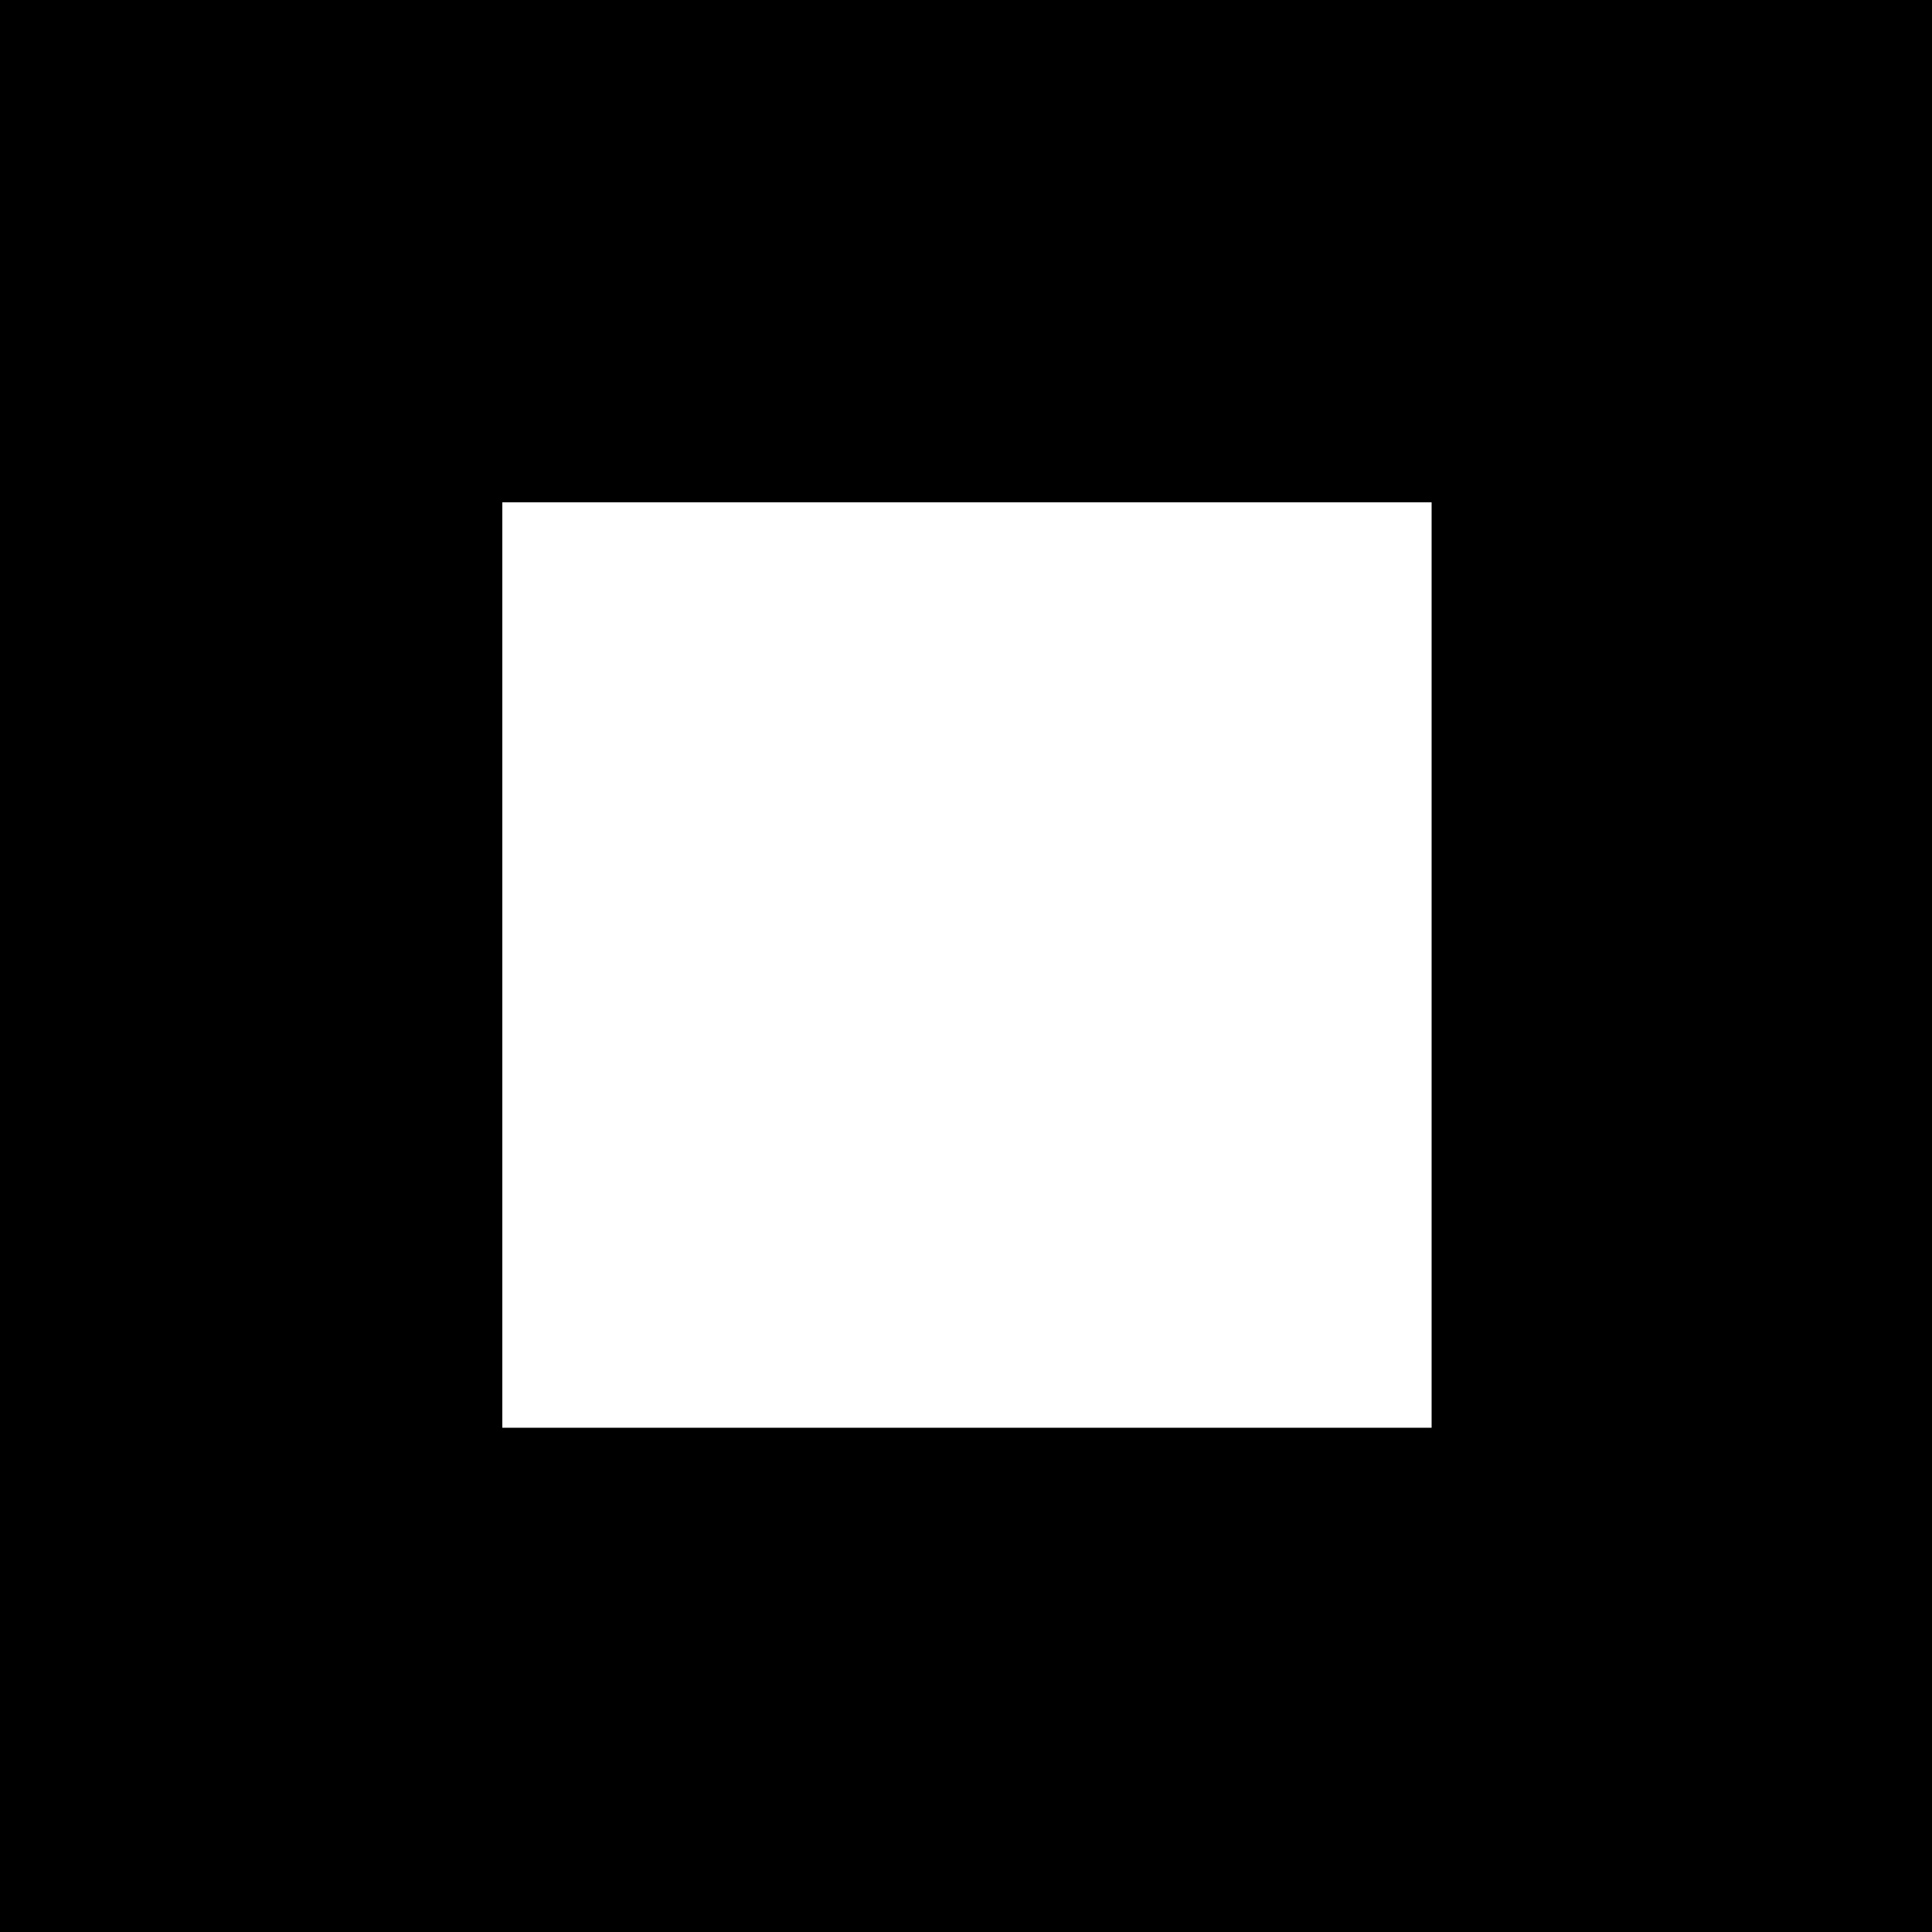
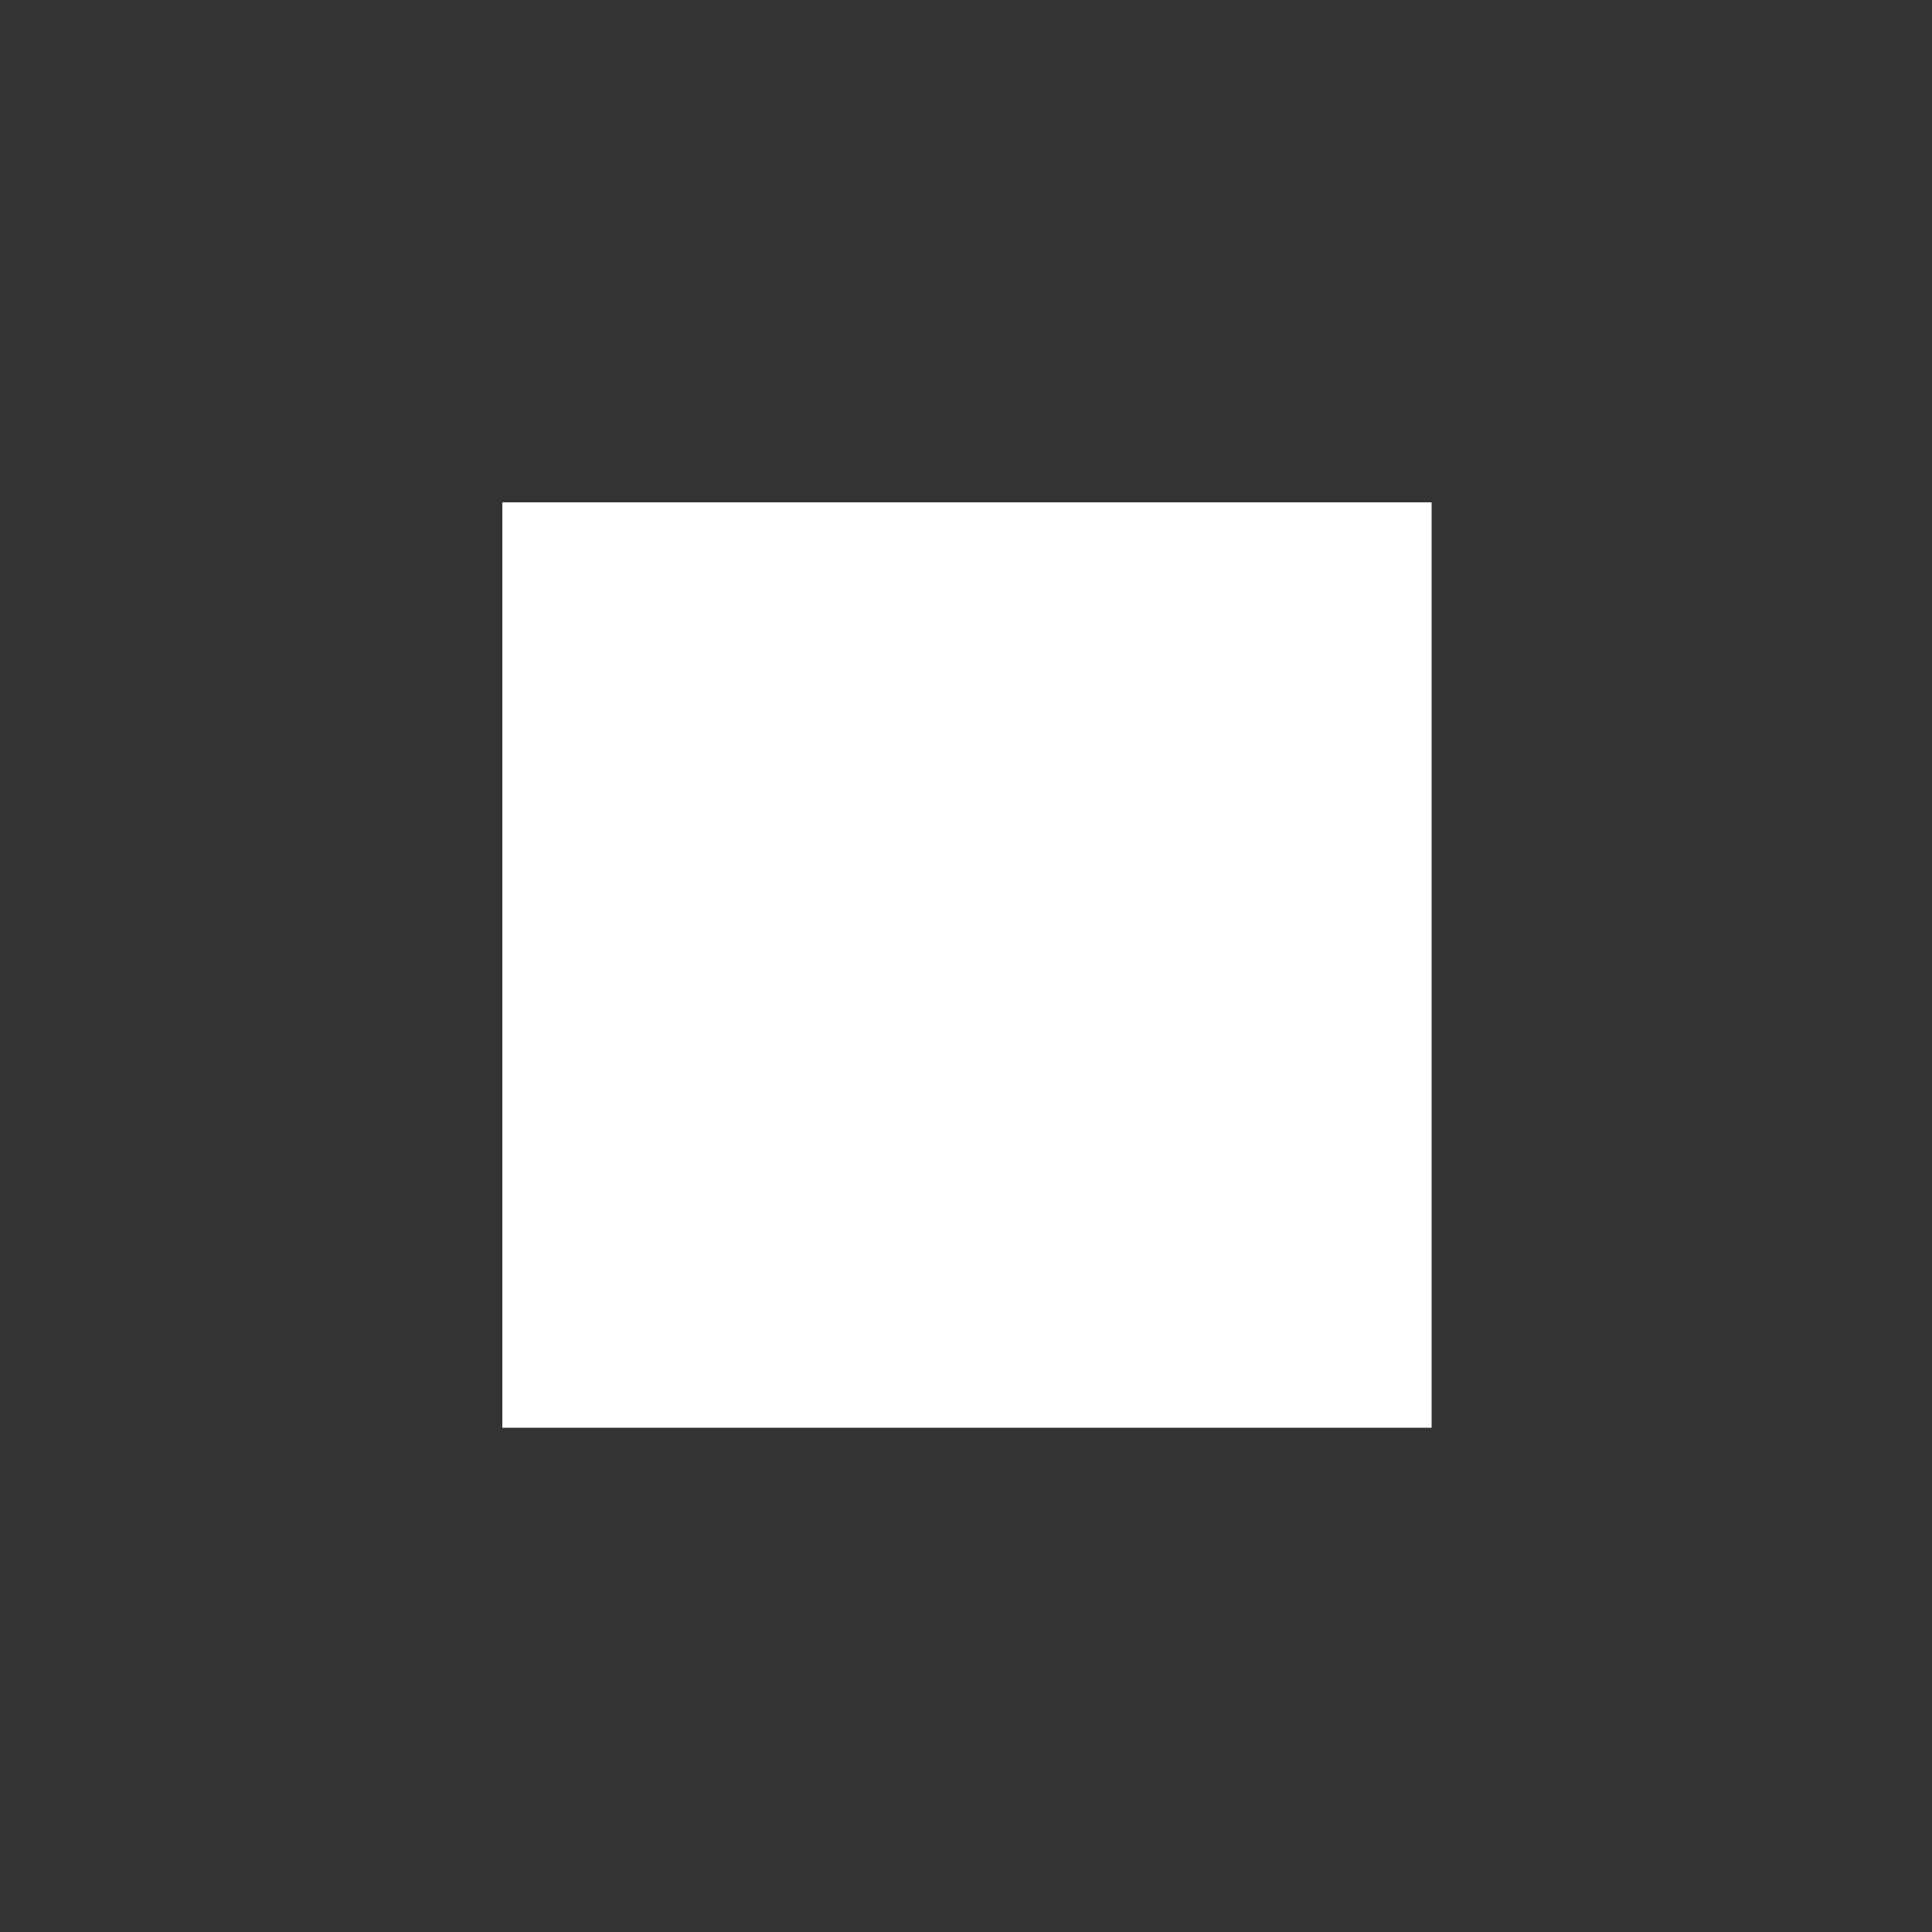
<svg xmlns="http://www.w3.org/2000/svg" version="1.0" width="1000pt" height="1000pt" viewBox="0 0 1000 1000" preserveAspectRatio="xMidYMid meet">
-   <g transform="translate(0,1000) scale(0.1,-0.1)" fill="#000000" stroke="none">
+   <g transform="translate(0,1000) scale(0.1,-0.1)" fill="#333" stroke="none">
    <path d="M0 5000 l0 -5000 5000 0 5000 0 0 5000 0 5000 -5000 0 -5000 0 0 -5000z m7410 5 l0 -2395 -2405 0 -2405 0 0 2395 0 2395 2405 0 2405 0 0 -2395z" />
  </g>
</svg>
